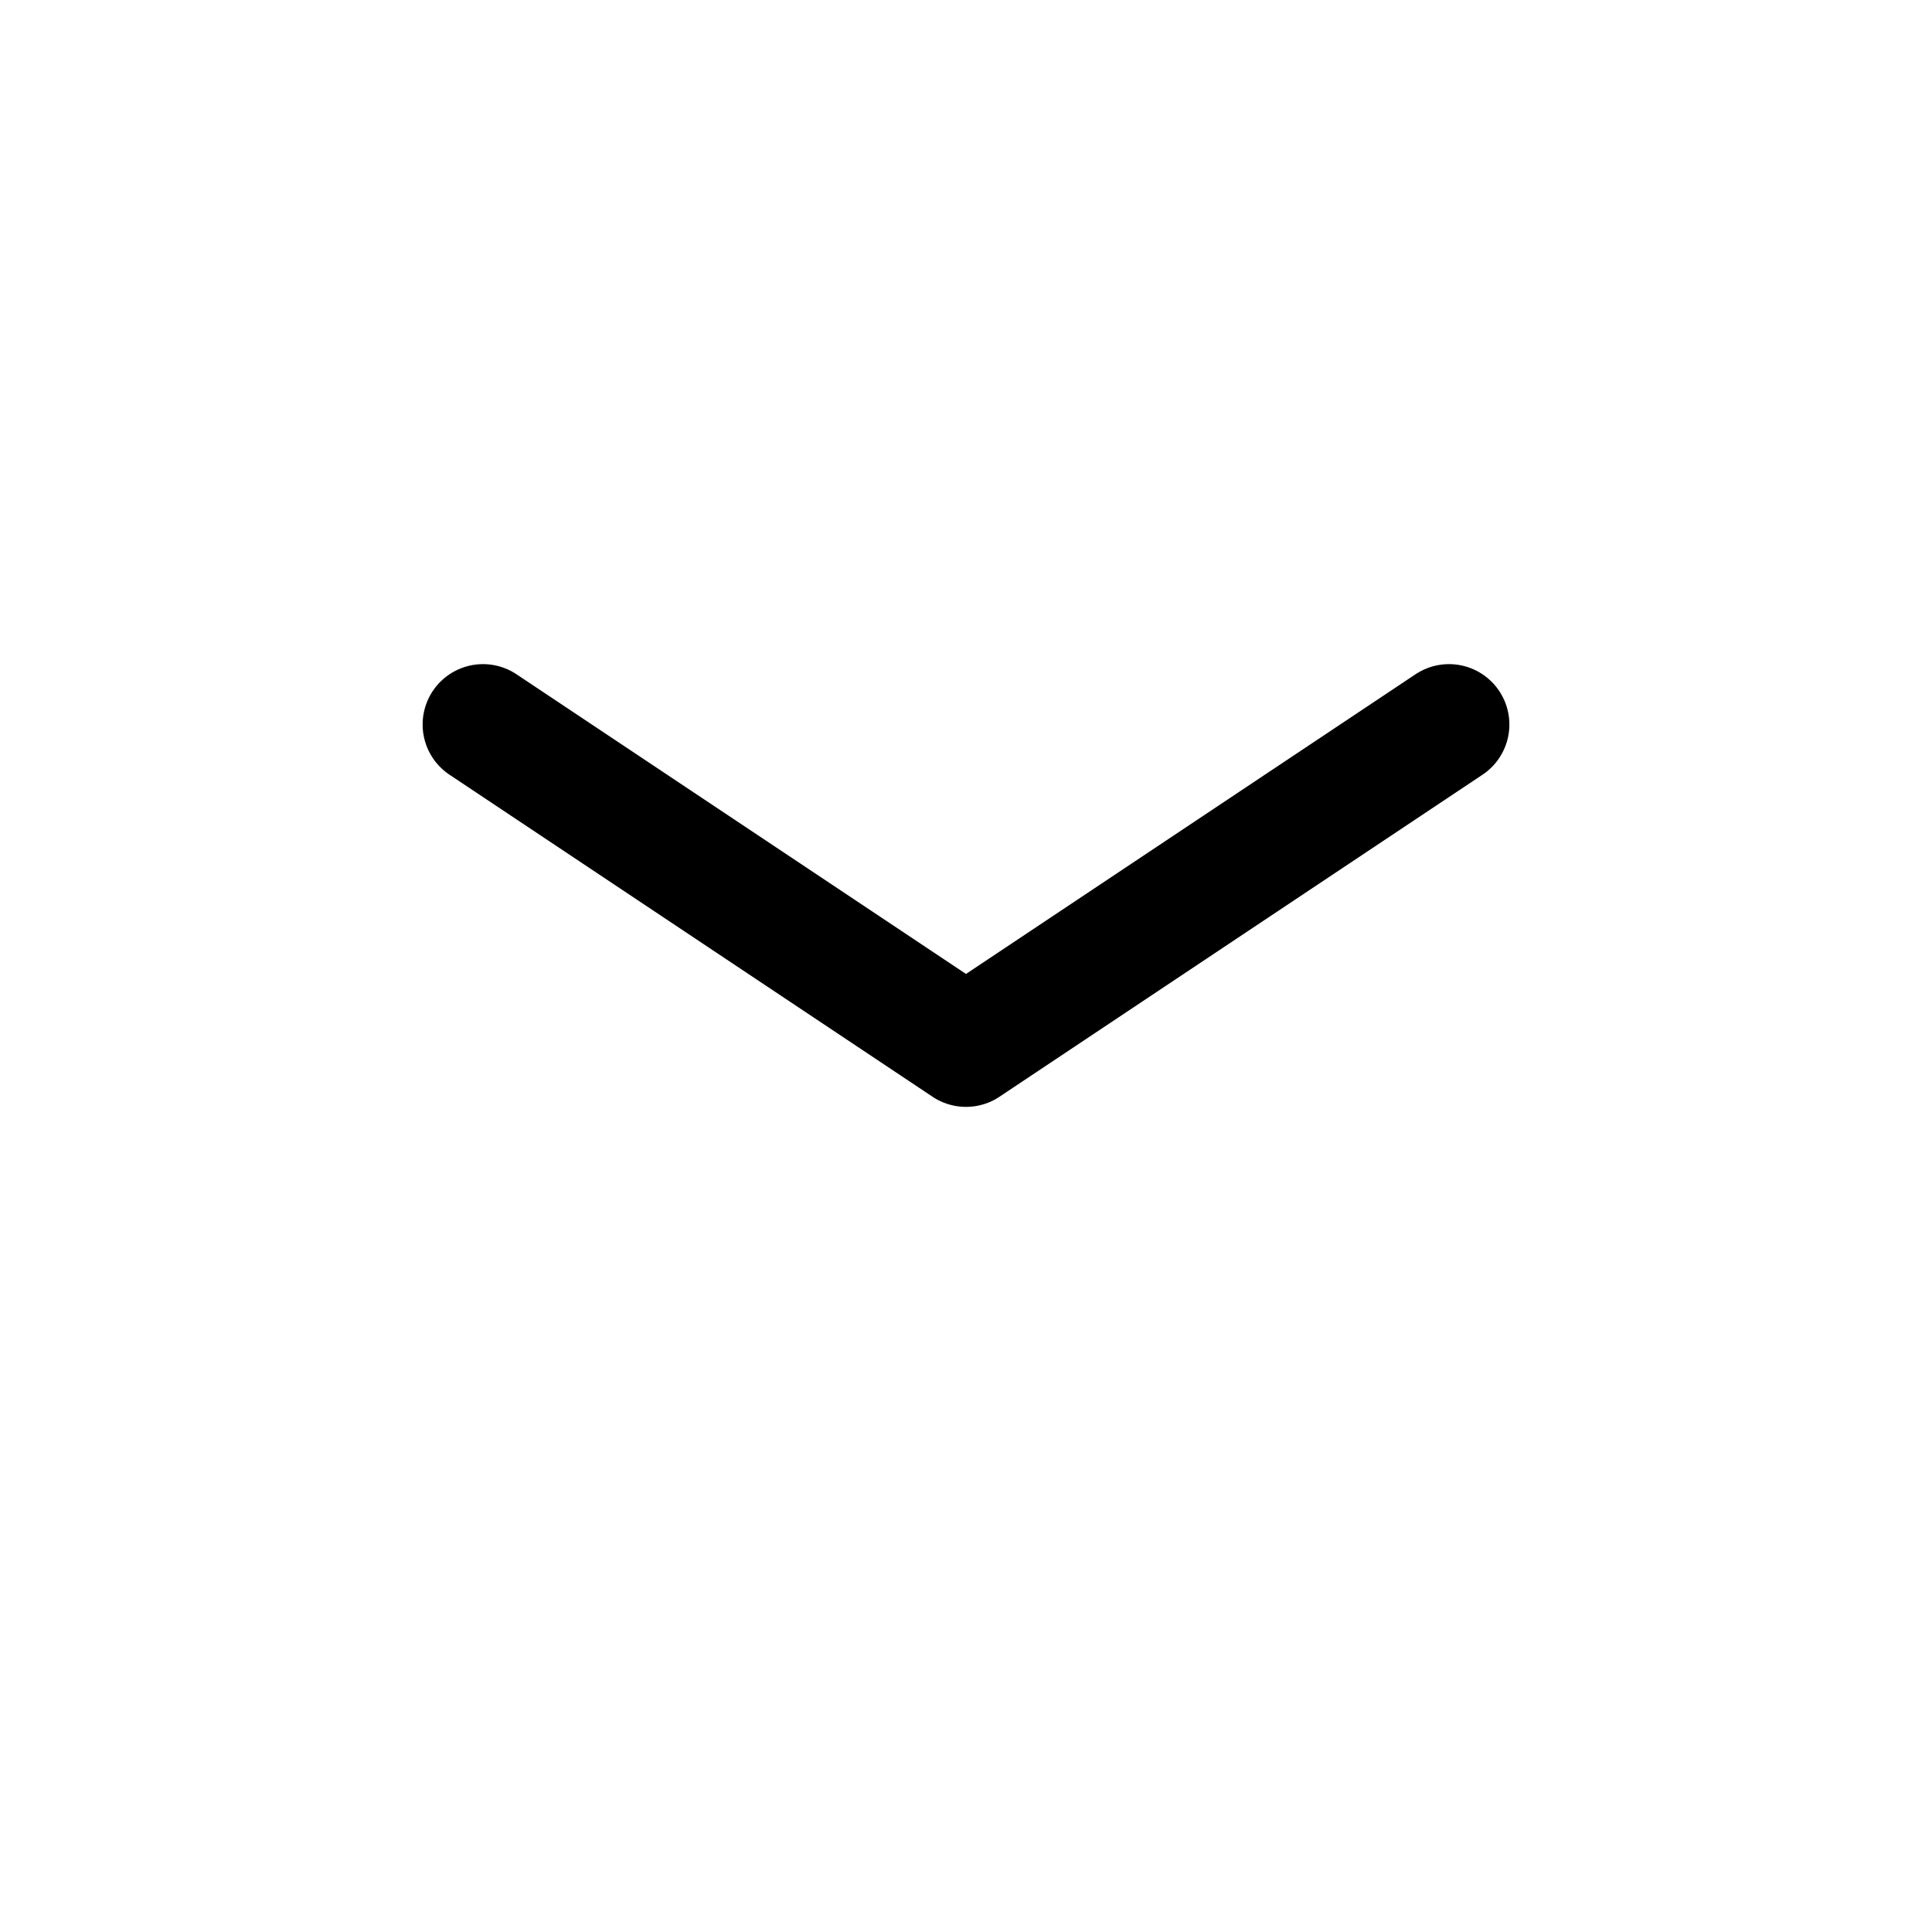
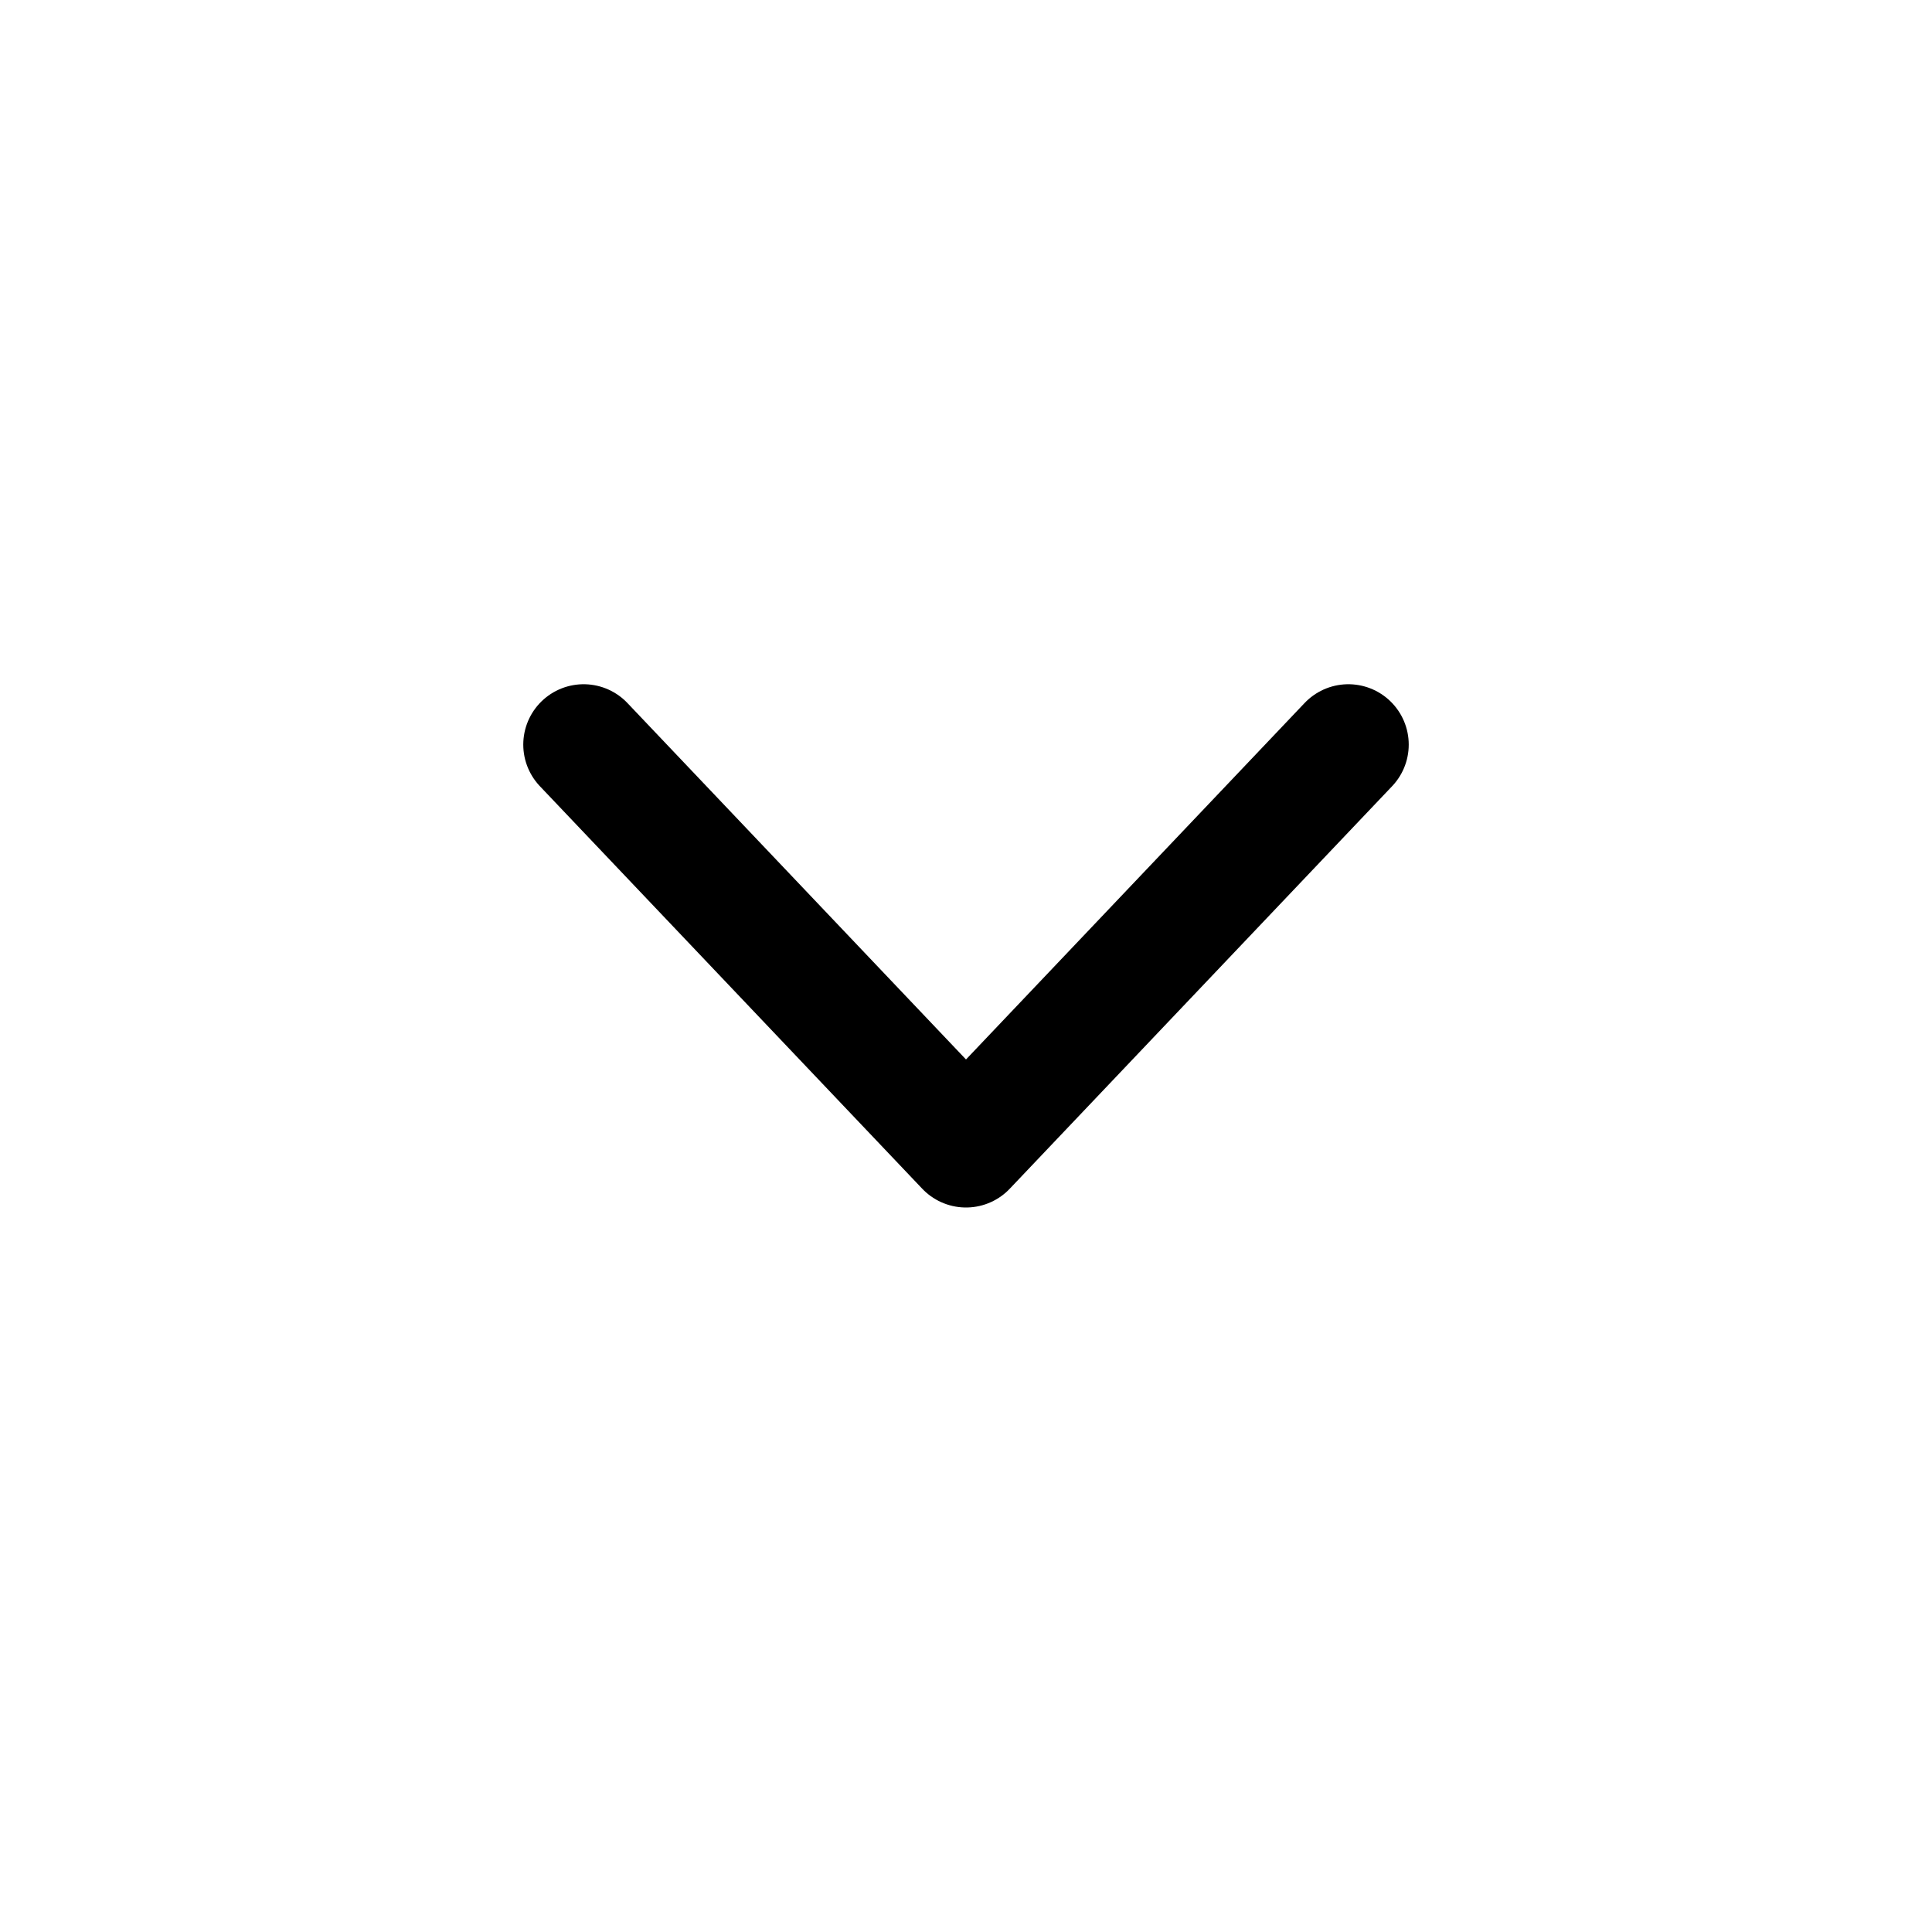
- <svg xmlns="http://www.w3.org/2000/svg" viewBox="0 0 24 24" width="32" height="32" fill="currentColor">
-   <path d="M6 9l6 4 6-4" stroke="currentColor" stroke-width="1.5" fill="none" stroke-linecap="round" stroke-linejoin="round" />
+ <svg xmlns="http://www.w3.org/2000/svg" viewBox="0 0 32 32" width="32" height="32" fill="none">
+   <path d="M9.667 12.333L16 19L22.333 12.333" stroke="currentColor" stroke-width="2" stroke-linecap="round" stroke-linejoin="round" />
</svg>
